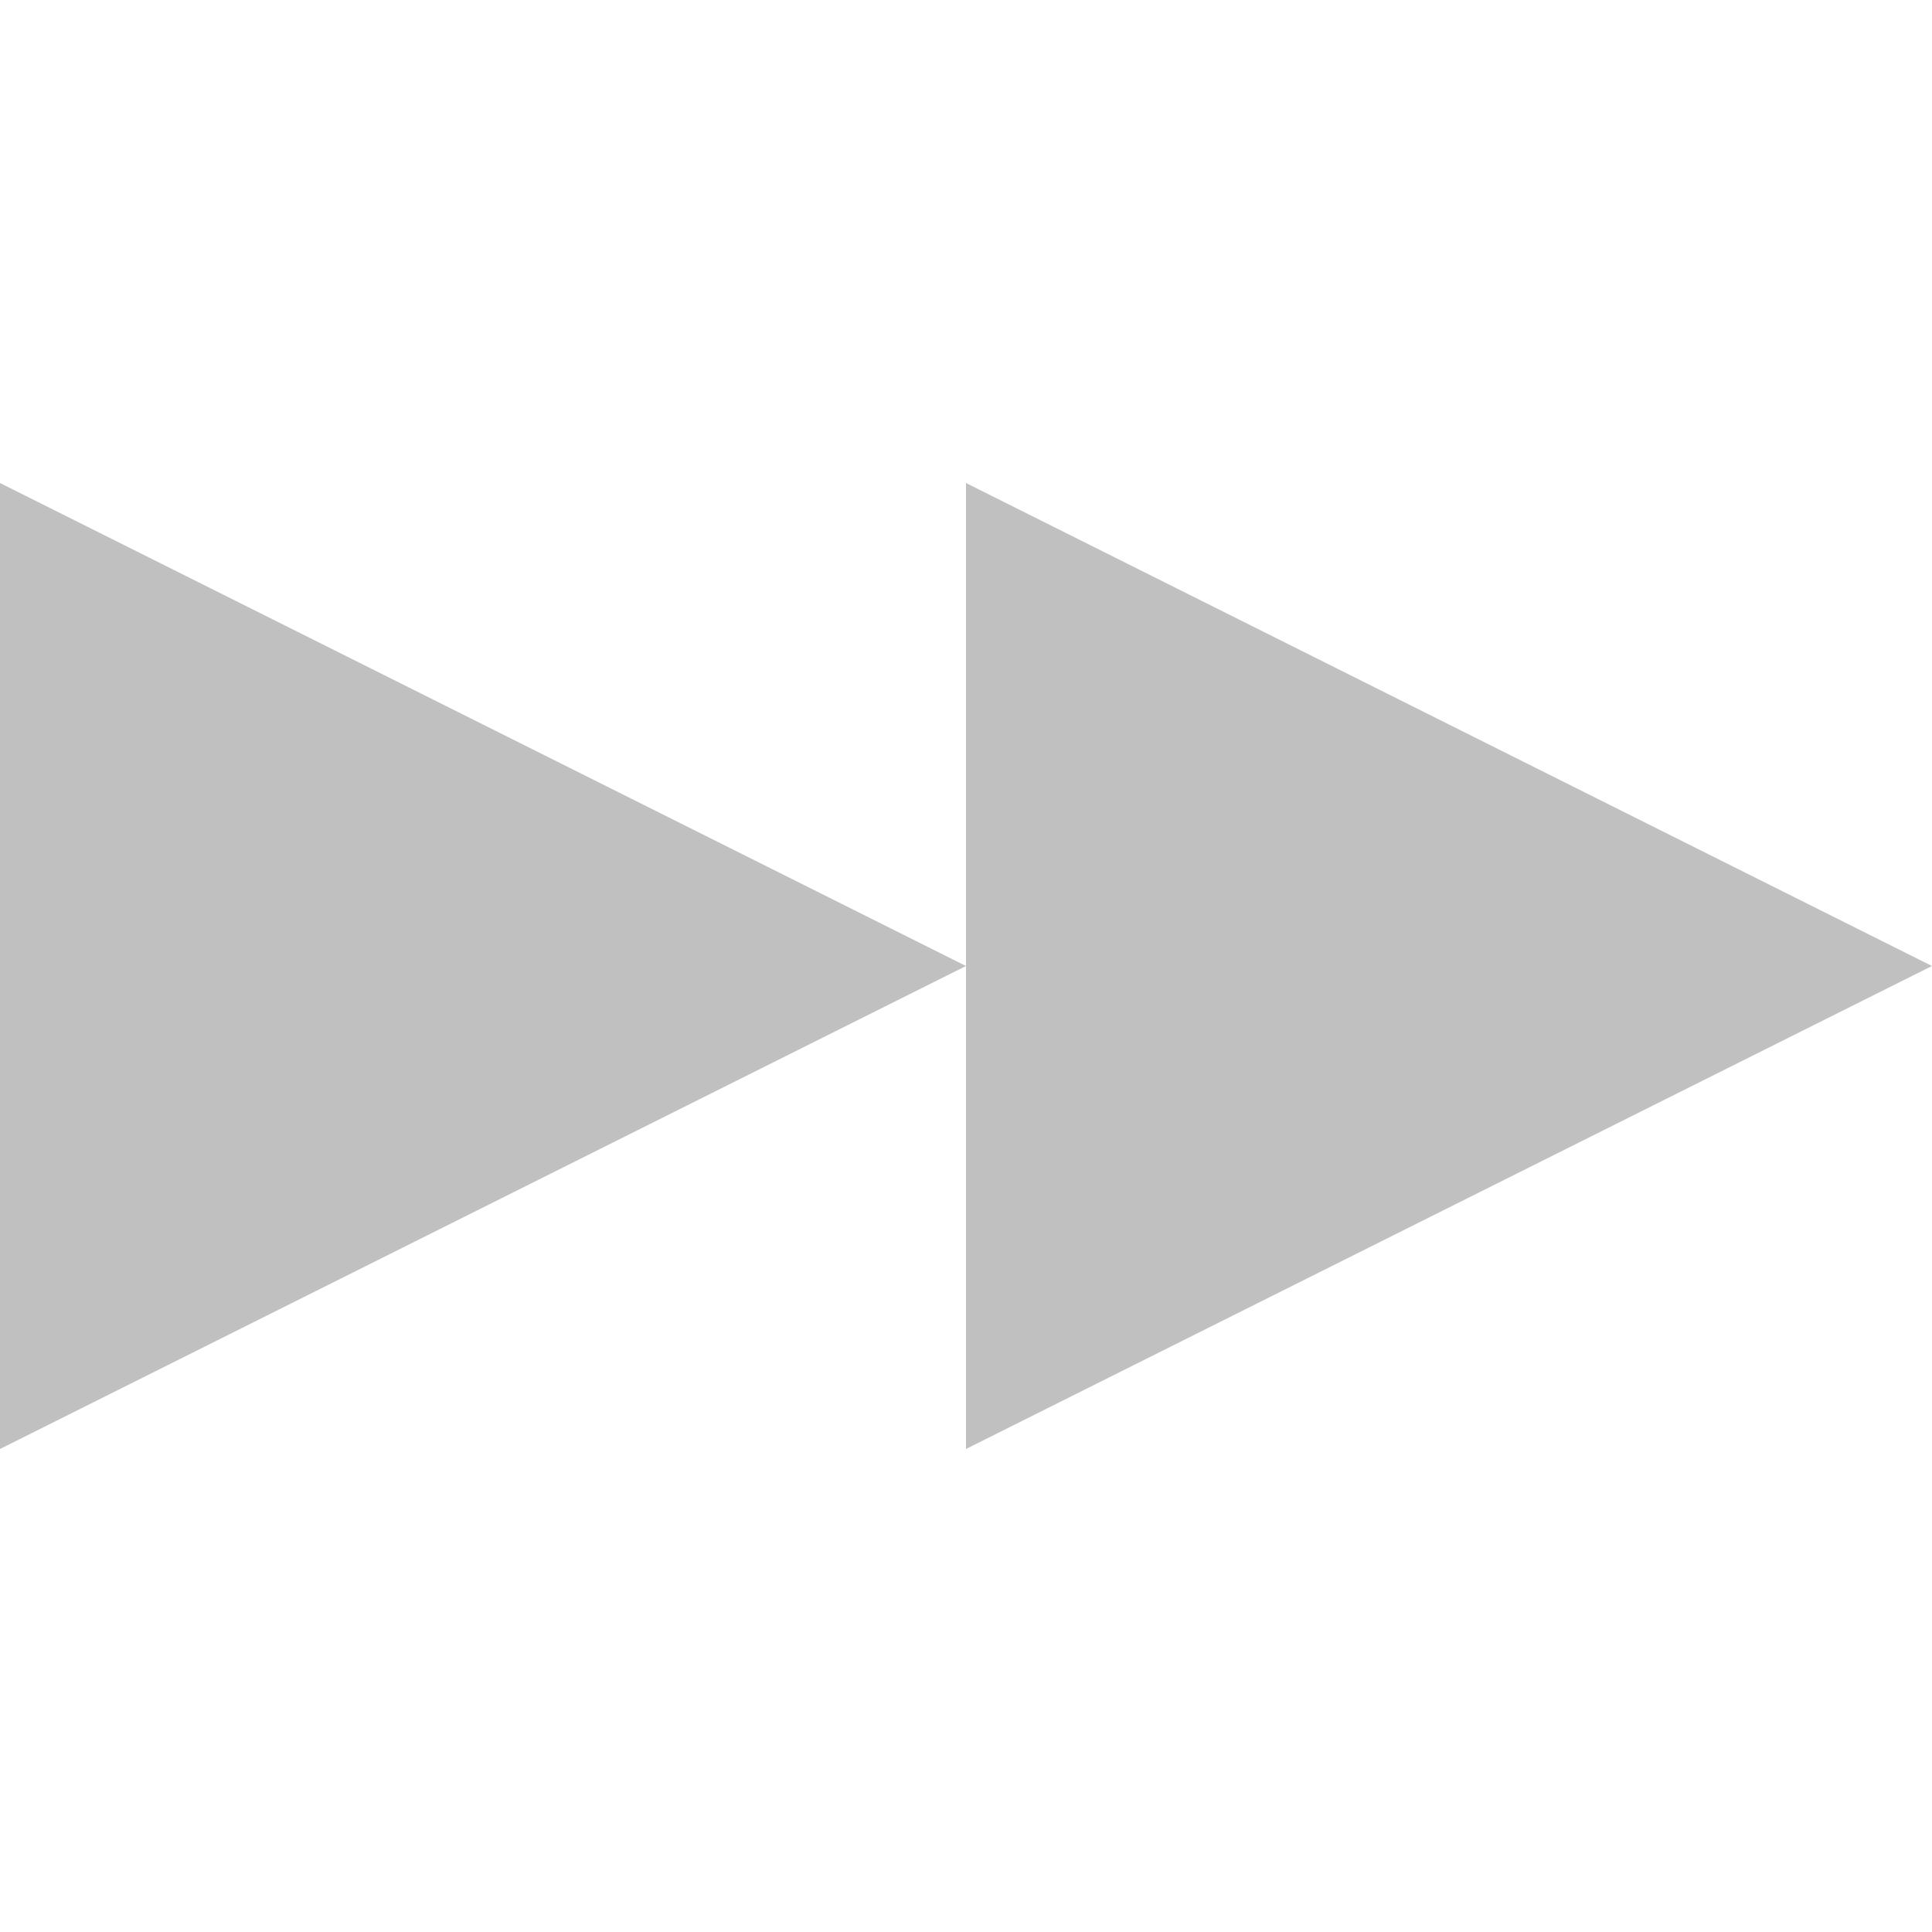
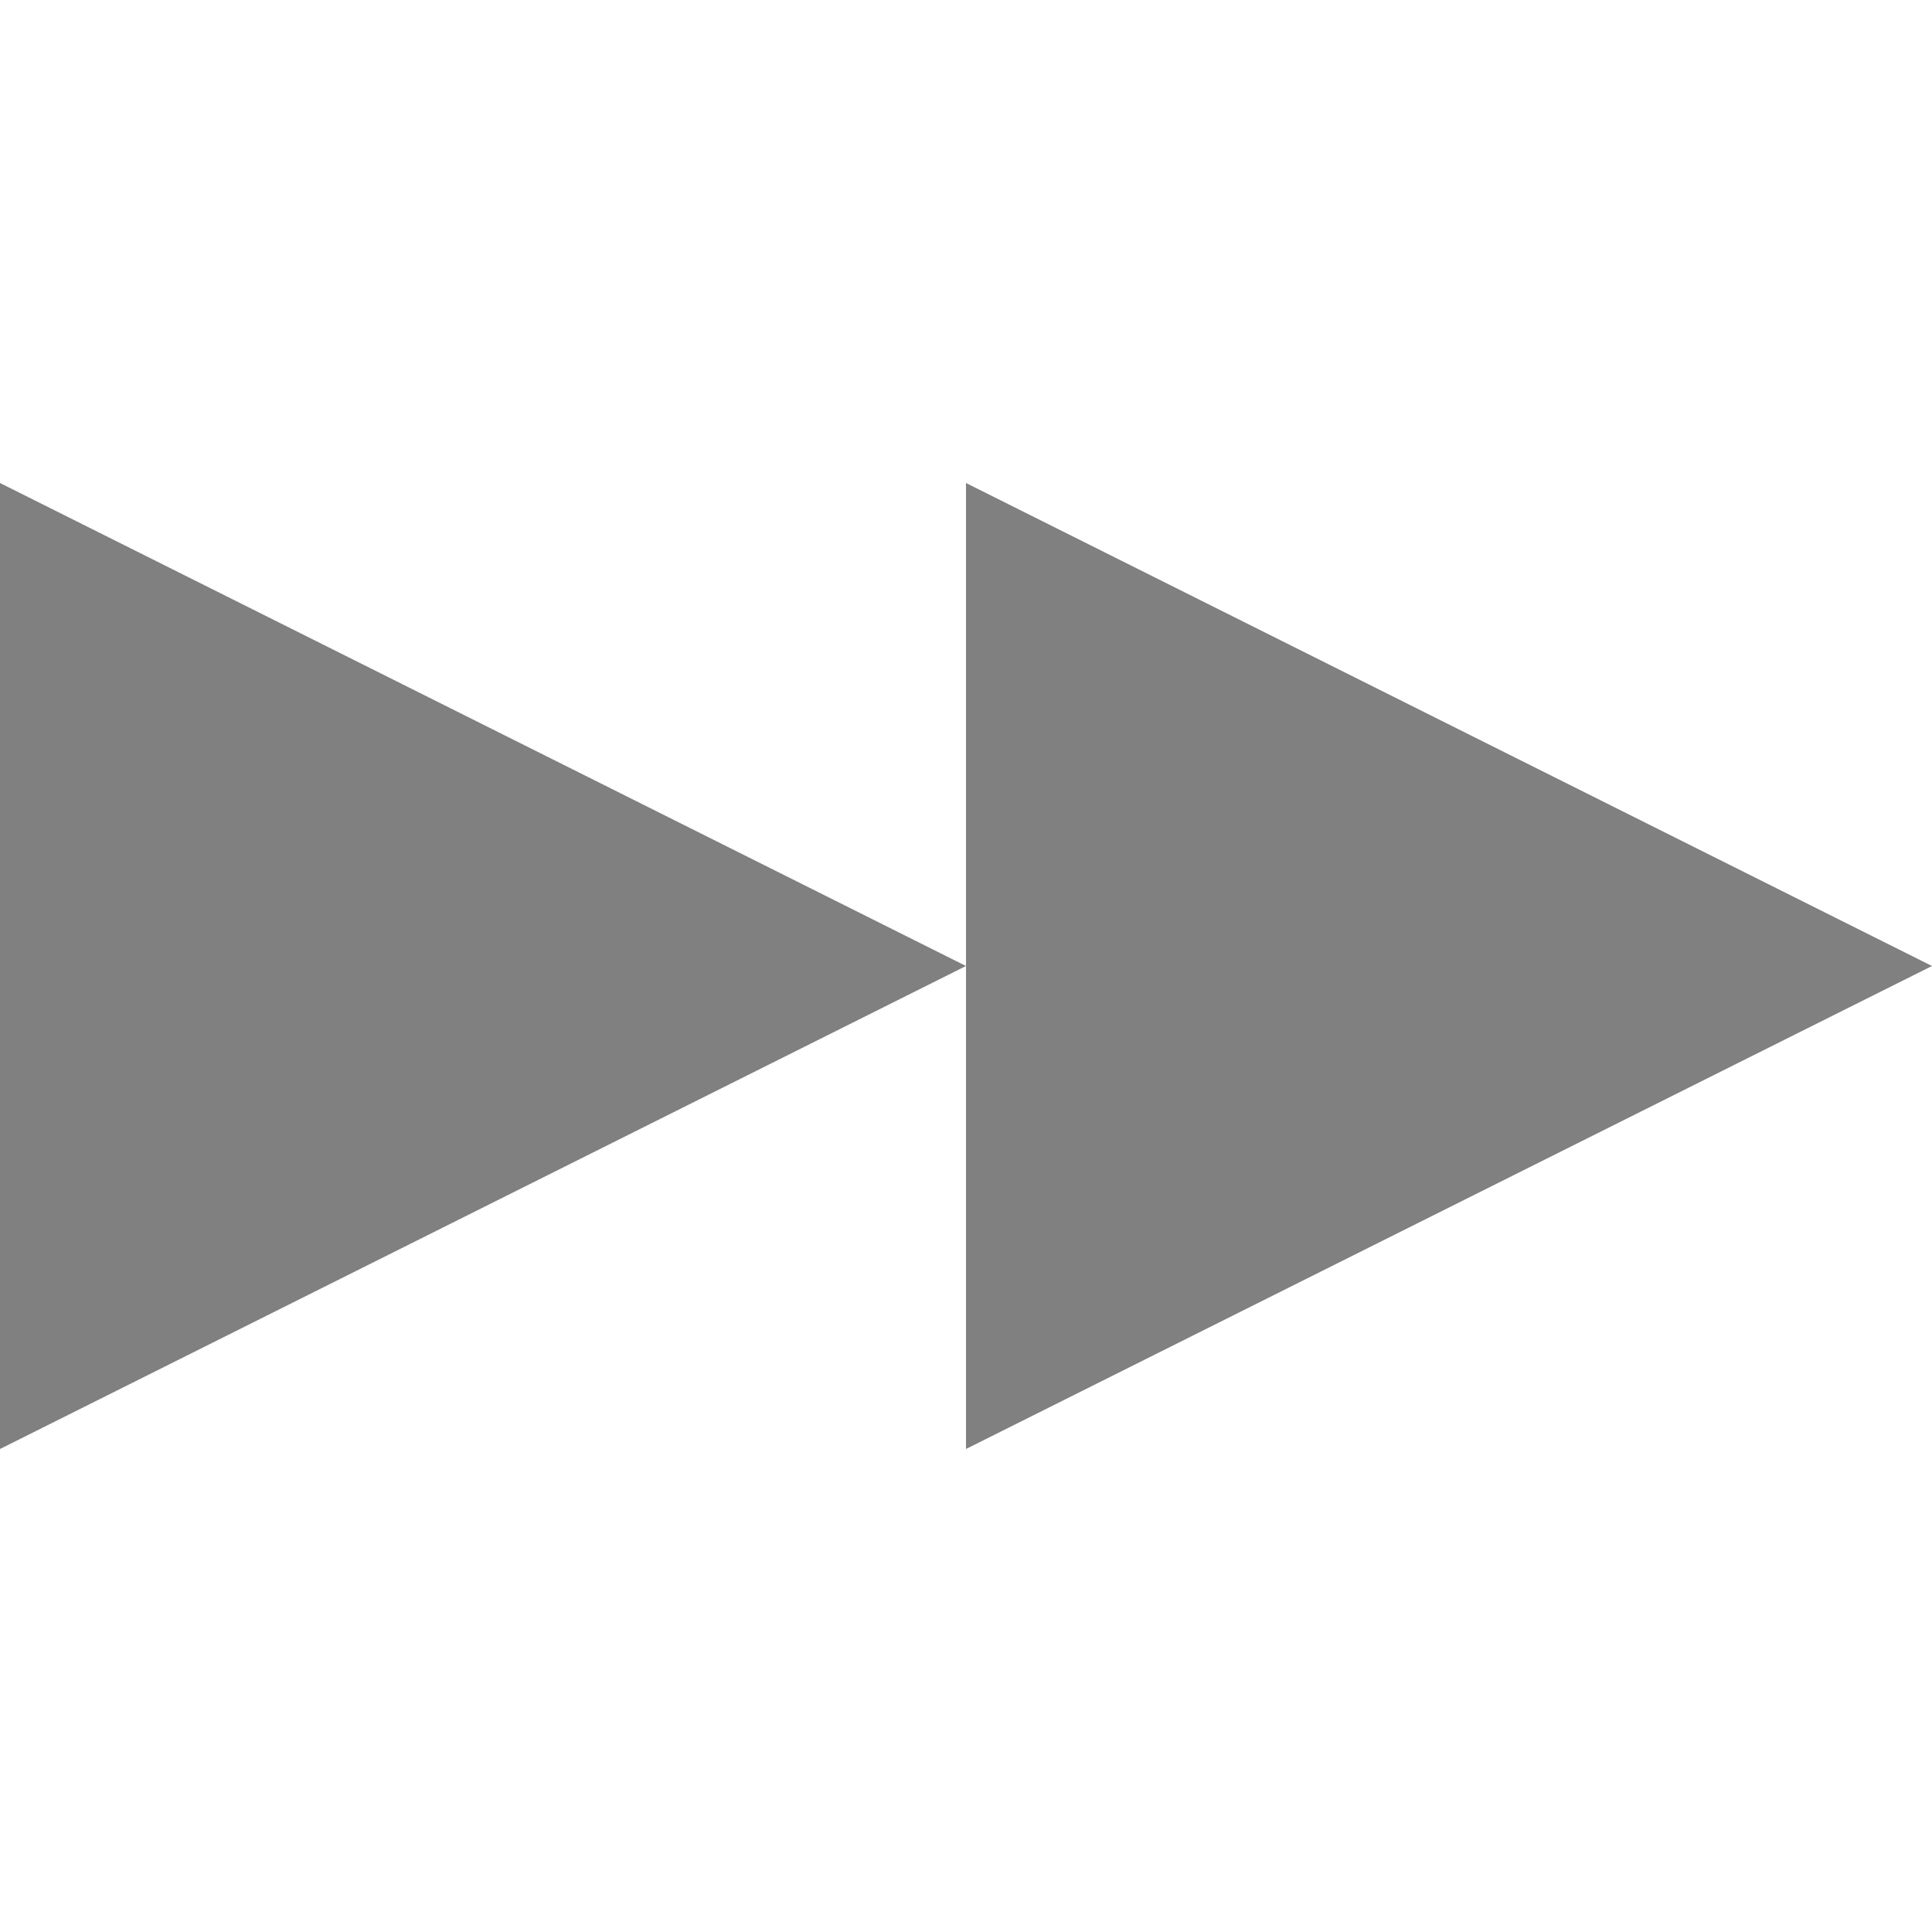
<svg xmlns="http://www.w3.org/2000/svg" width="32" height="32" id="svg2" version="1.1">
  <defs id="defs4" />
  <g id="layer1" transform="translate(0,-1020.362)">
-     <path style="fill:#c0c0c0;fill-opacity:1;stroke:none" d="m 16,1036.362 -16,8 0,-16 z" id="path2987" />
-     <path id="path3798" d="m 32,1036.362 -16,8 0,-16 z" style="fill:#c0c0c0;fill-opacity:1;stroke:none" />
+     <path style="fill:#808080;fill-opacity:1;stroke:none" d="m 16,1036.362 -16,8 0,-16 z" id="path2987" />
+     <path id="path3798" d="m 32,1036.362 -16,8 0,-16 z" style="fill:#808080;fill-opacity:1;stroke:none" />
  </g>
</svg>
